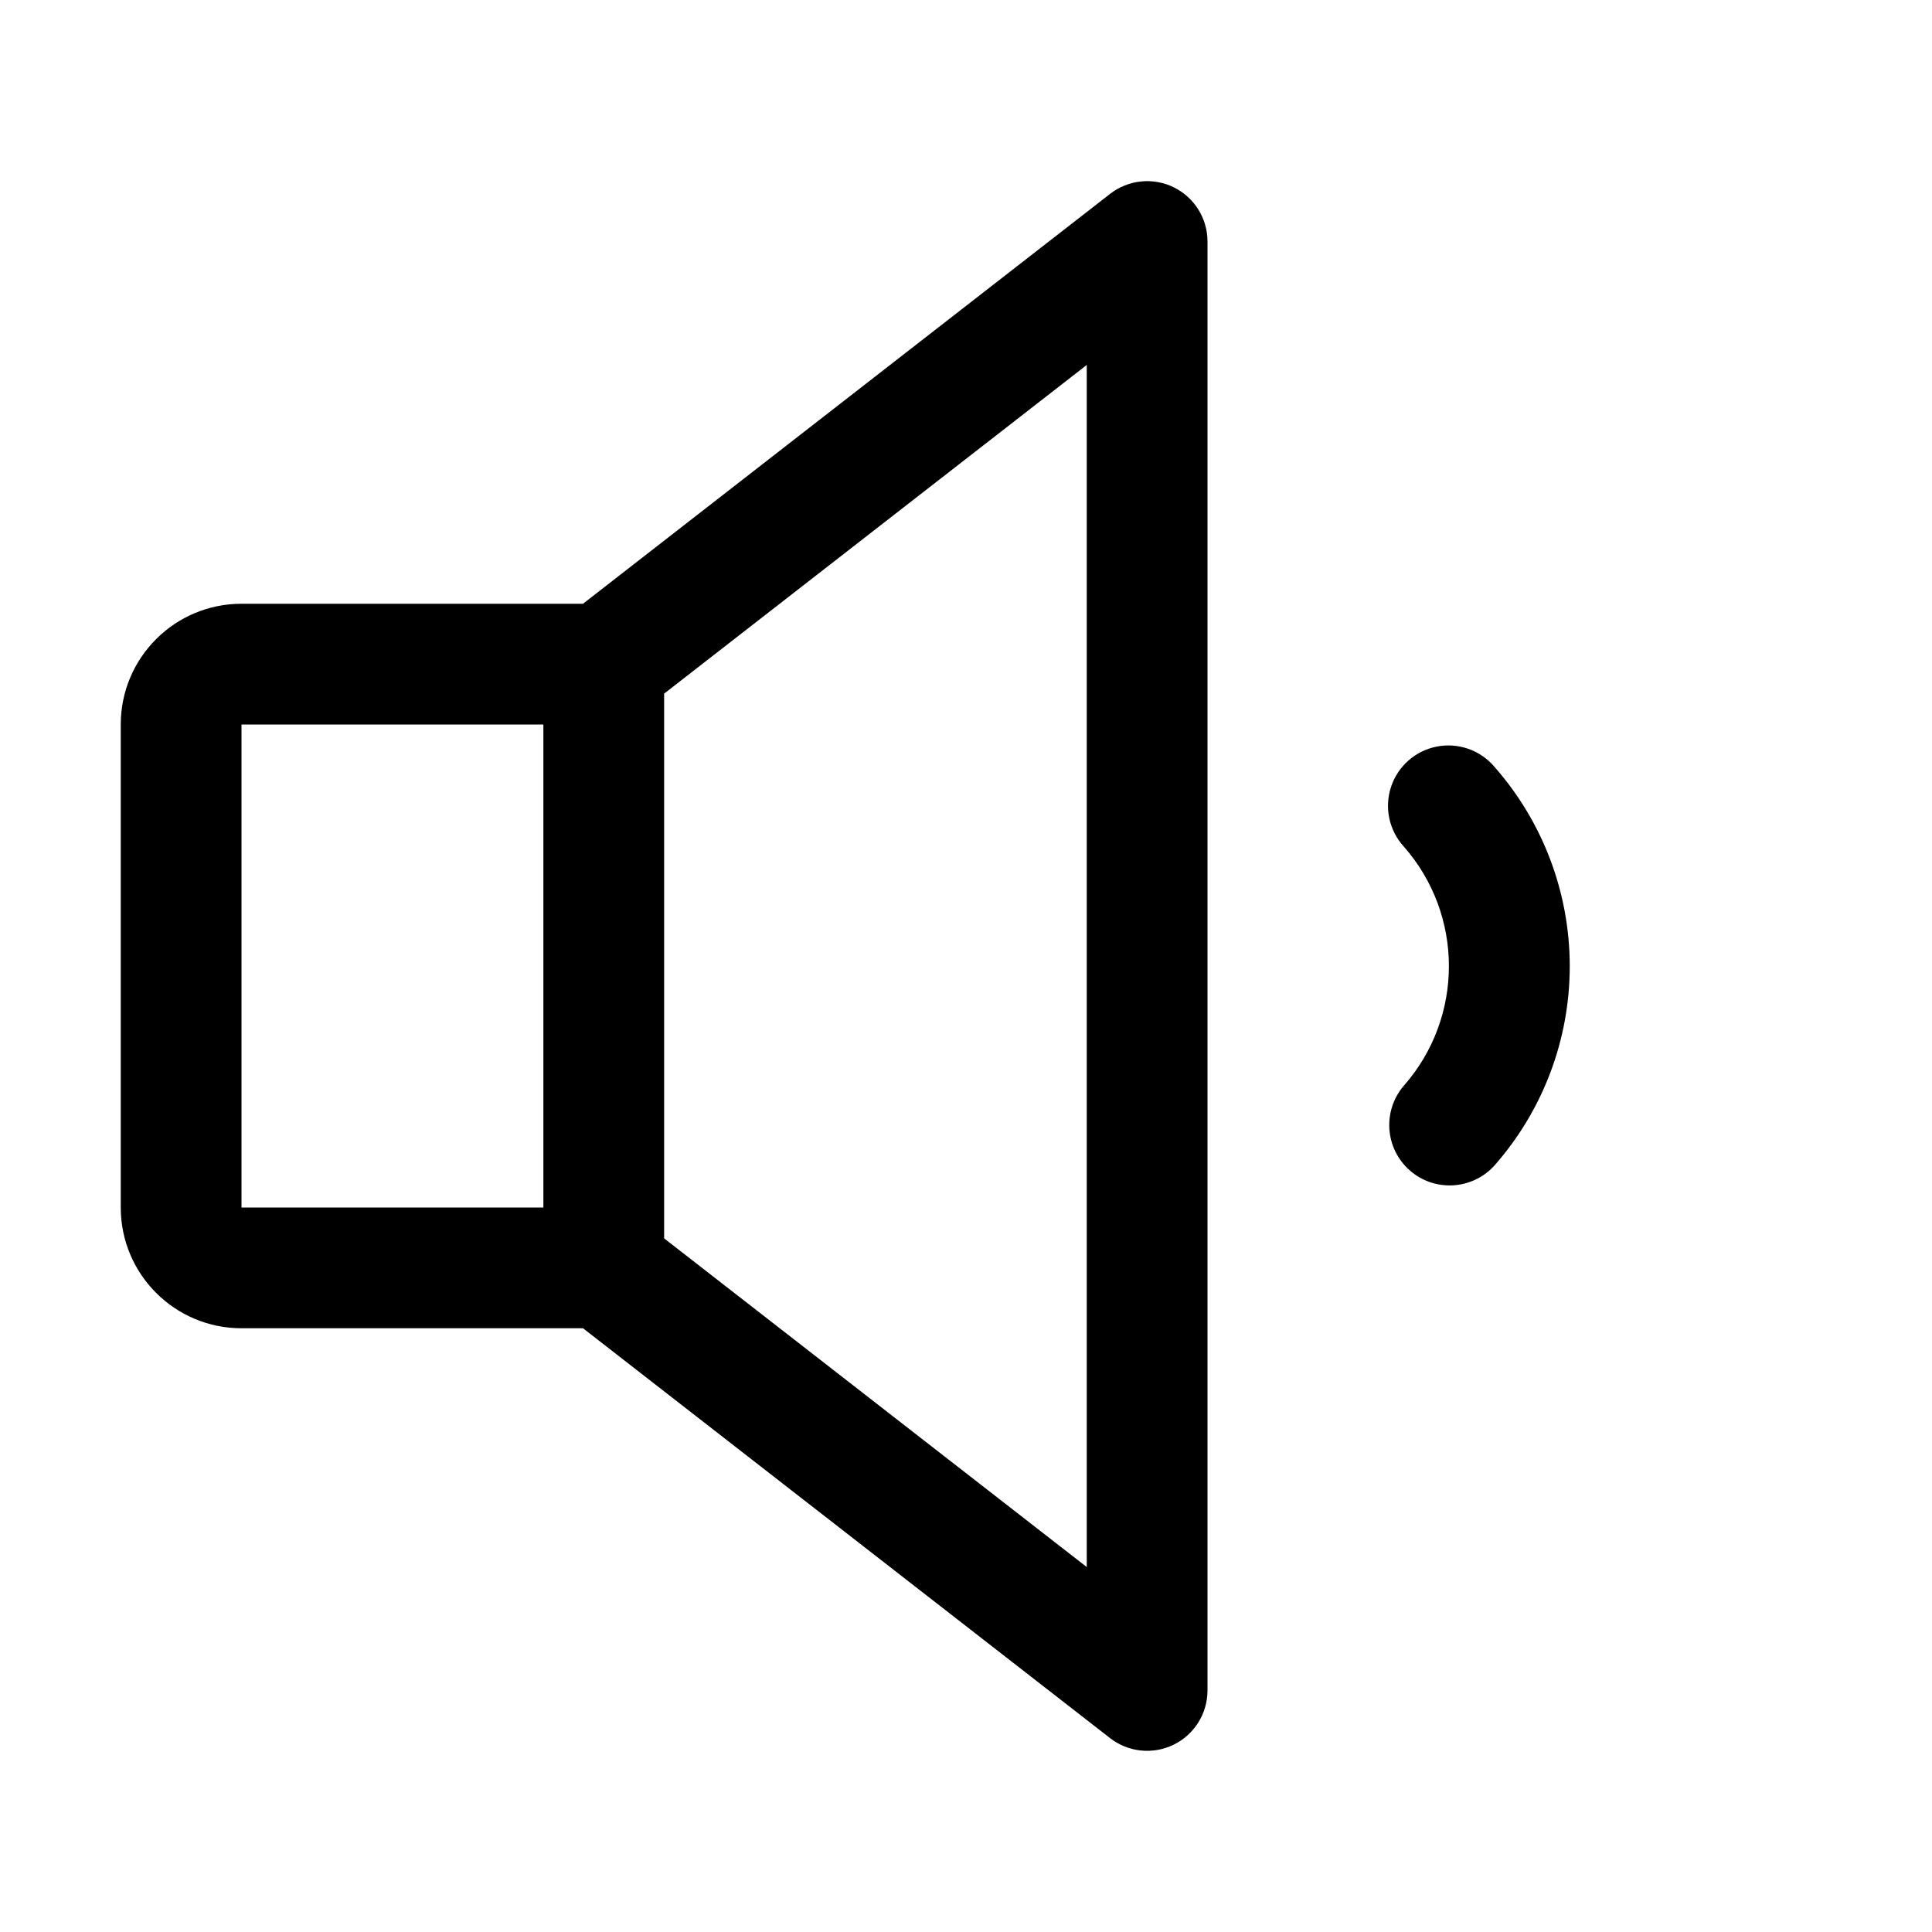
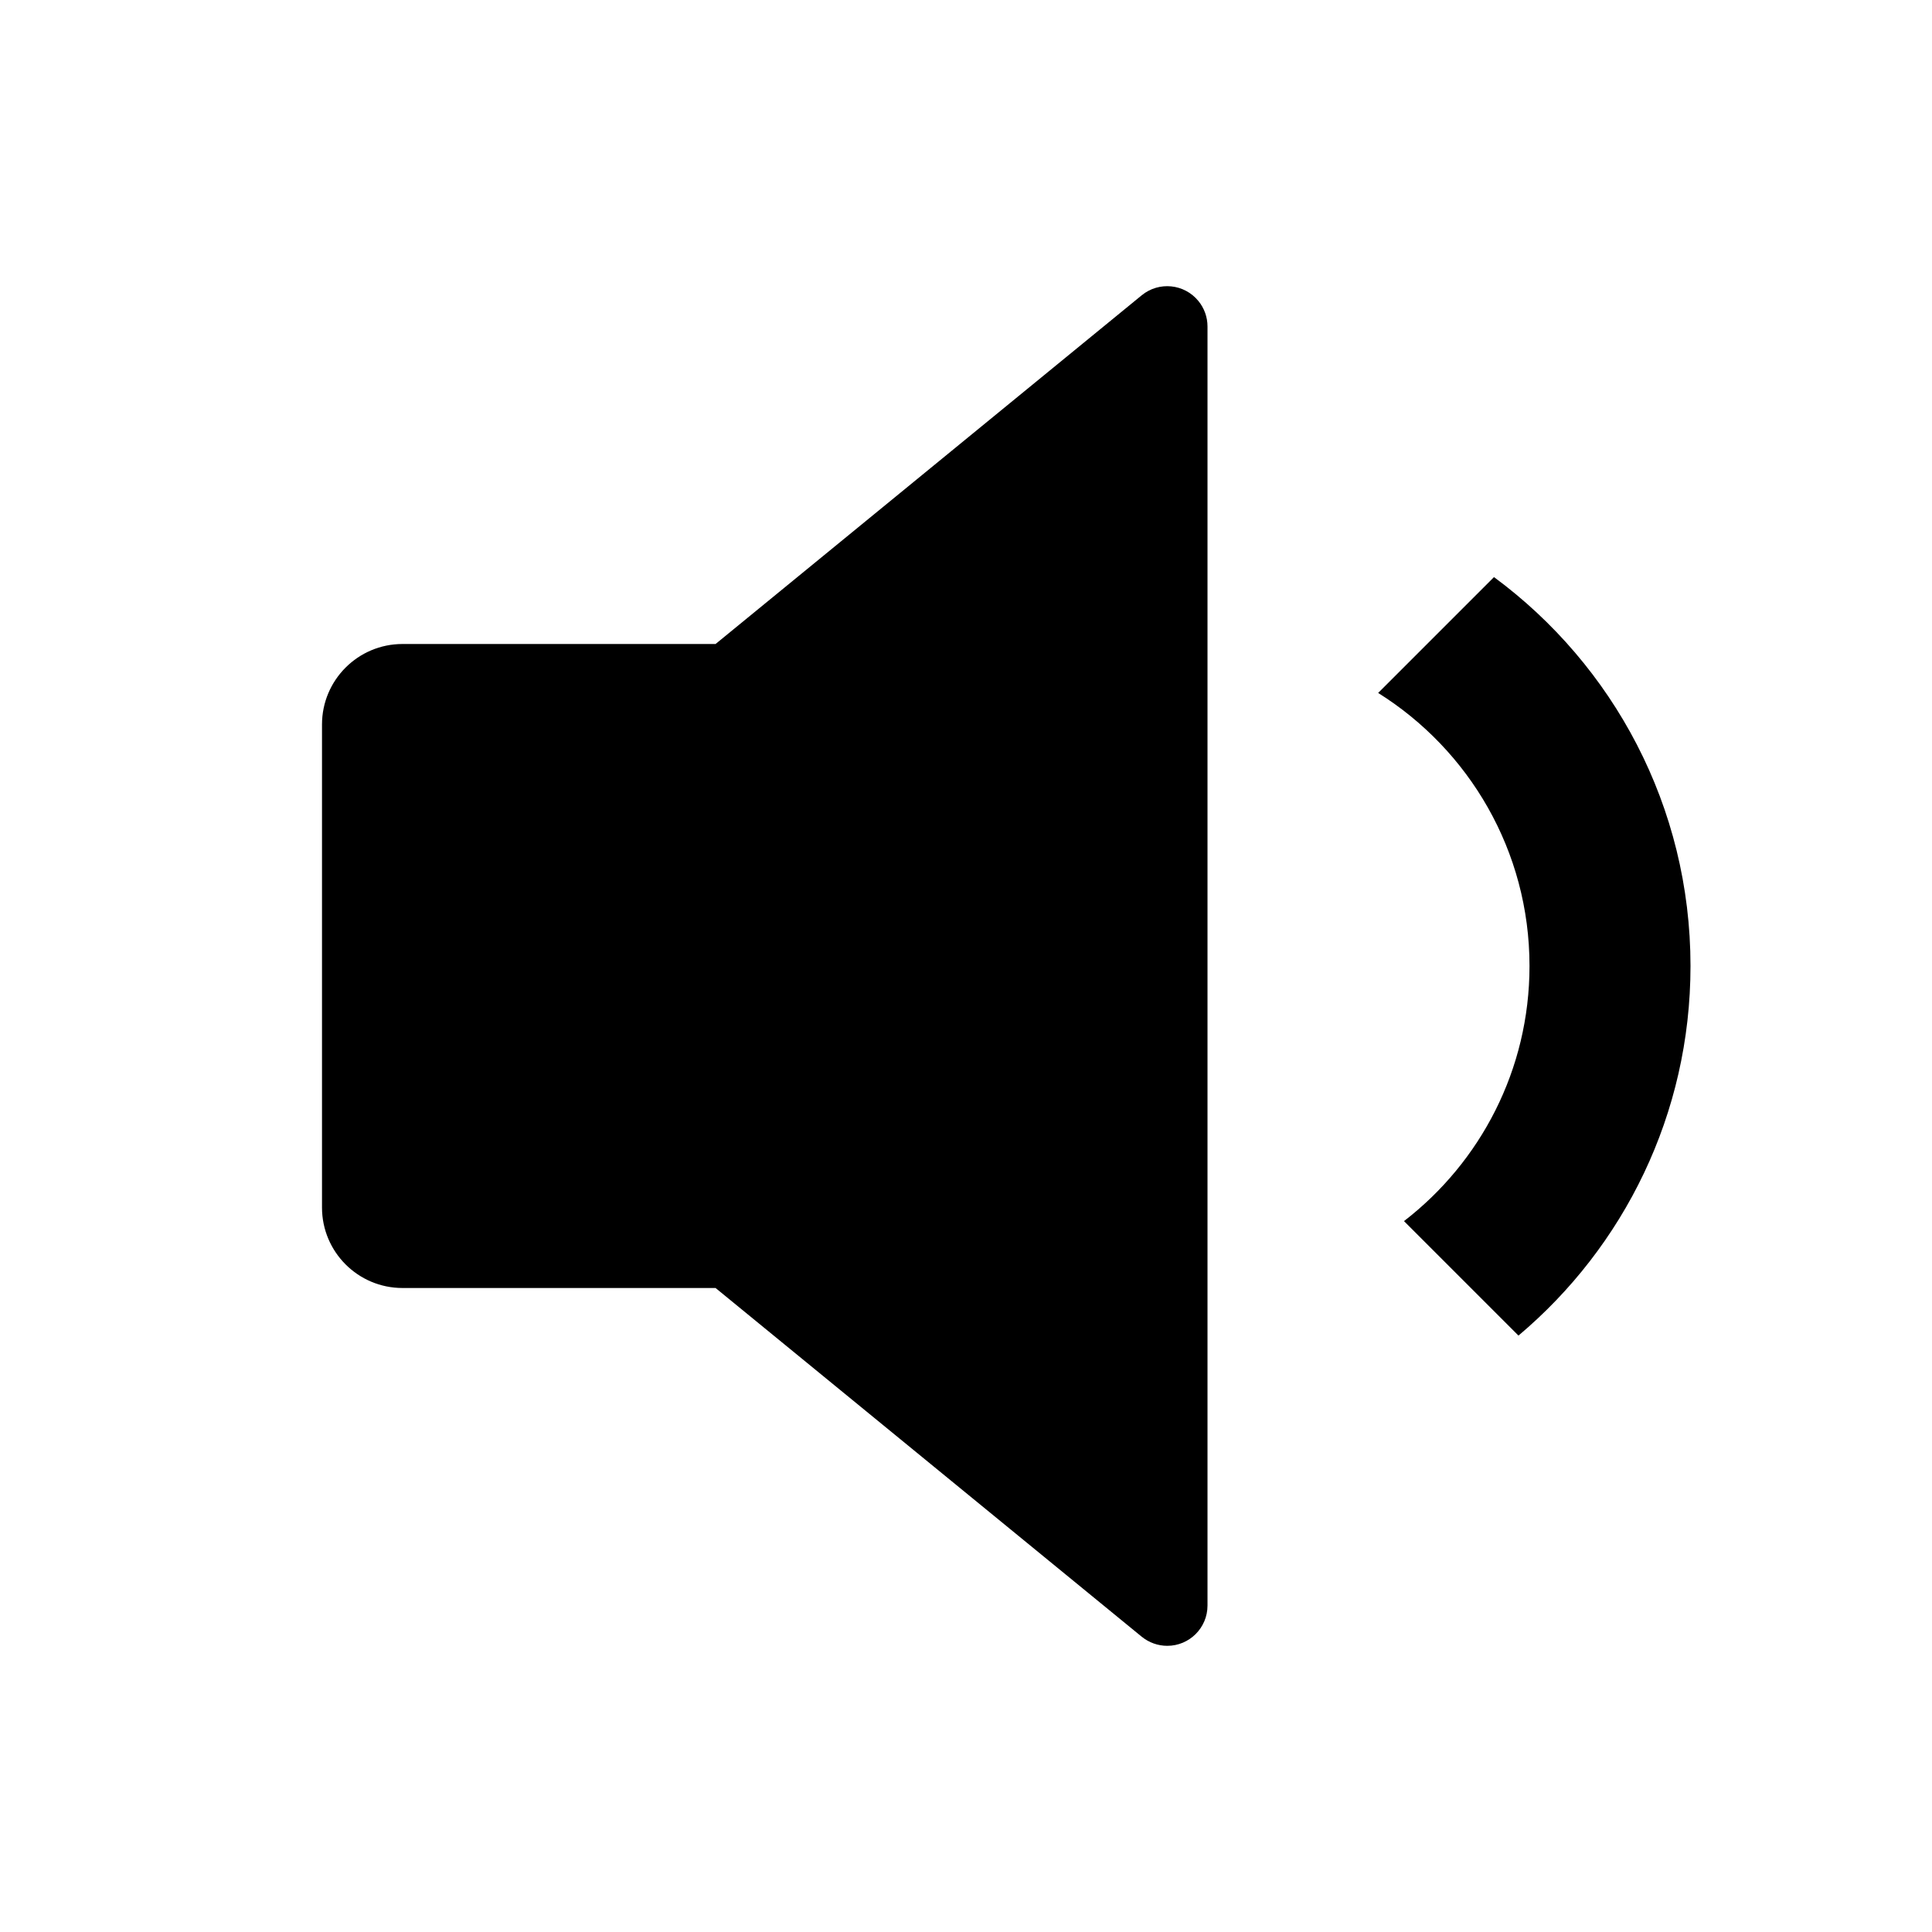
- <svg xmlns="http://www.w3.org/2000/svg" viewBox="0 0 256 256" fill="currentColor">
-   <path d="M155.51,24.81a8,8,0,0,0-8.42.88L77.25,80H32A16,16,0,0,0,16,96v64a16,16,0,0,0,16,16H77.25l69.84,54.31A8,8,0,0,0,160,224V32A8,8,0,0,0,155.51,24.81ZM32,96H72v64H32ZM144,207.64,88,164.09V91.91l56-43.55ZM208,128a39.93,39.93,0,0,1-10,26.46,8,8,0,0,1-12-10.58,24,24,0,0,0,0-31.72,8,8,0,1,1,12-10.58A40,40,0,0,1,208,128Z" />
+ <svg xmlns="http://www.w3.org/2000/svg" viewBox="0 0 24 24" fill="currentColor">
+   <path d="M8.889 16H5C4.448 16 4 15.552 4 15V9C4 8.448 4.448 8 5 8H8.889L14.183 3.668C14.397 3.493 14.712 3.525 14.887 3.739C14.96 3.828 15 3.94 15 4.055V19.945C15 20.221 14.776 20.445 14.5 20.445C14.385 20.445 14.273 20.405 14.183 20.332L8.889 16ZM18.863 16.591L17.441 15.169C18.389 14.438 19 13.29 19 12C19 10.57 18.249 9.315 17.12 8.608L18.559 7.169C20.04 8.262 21 10.019 21 12C21 13.842 20.17 15.491 18.863 16.591Z" />
</svg>
